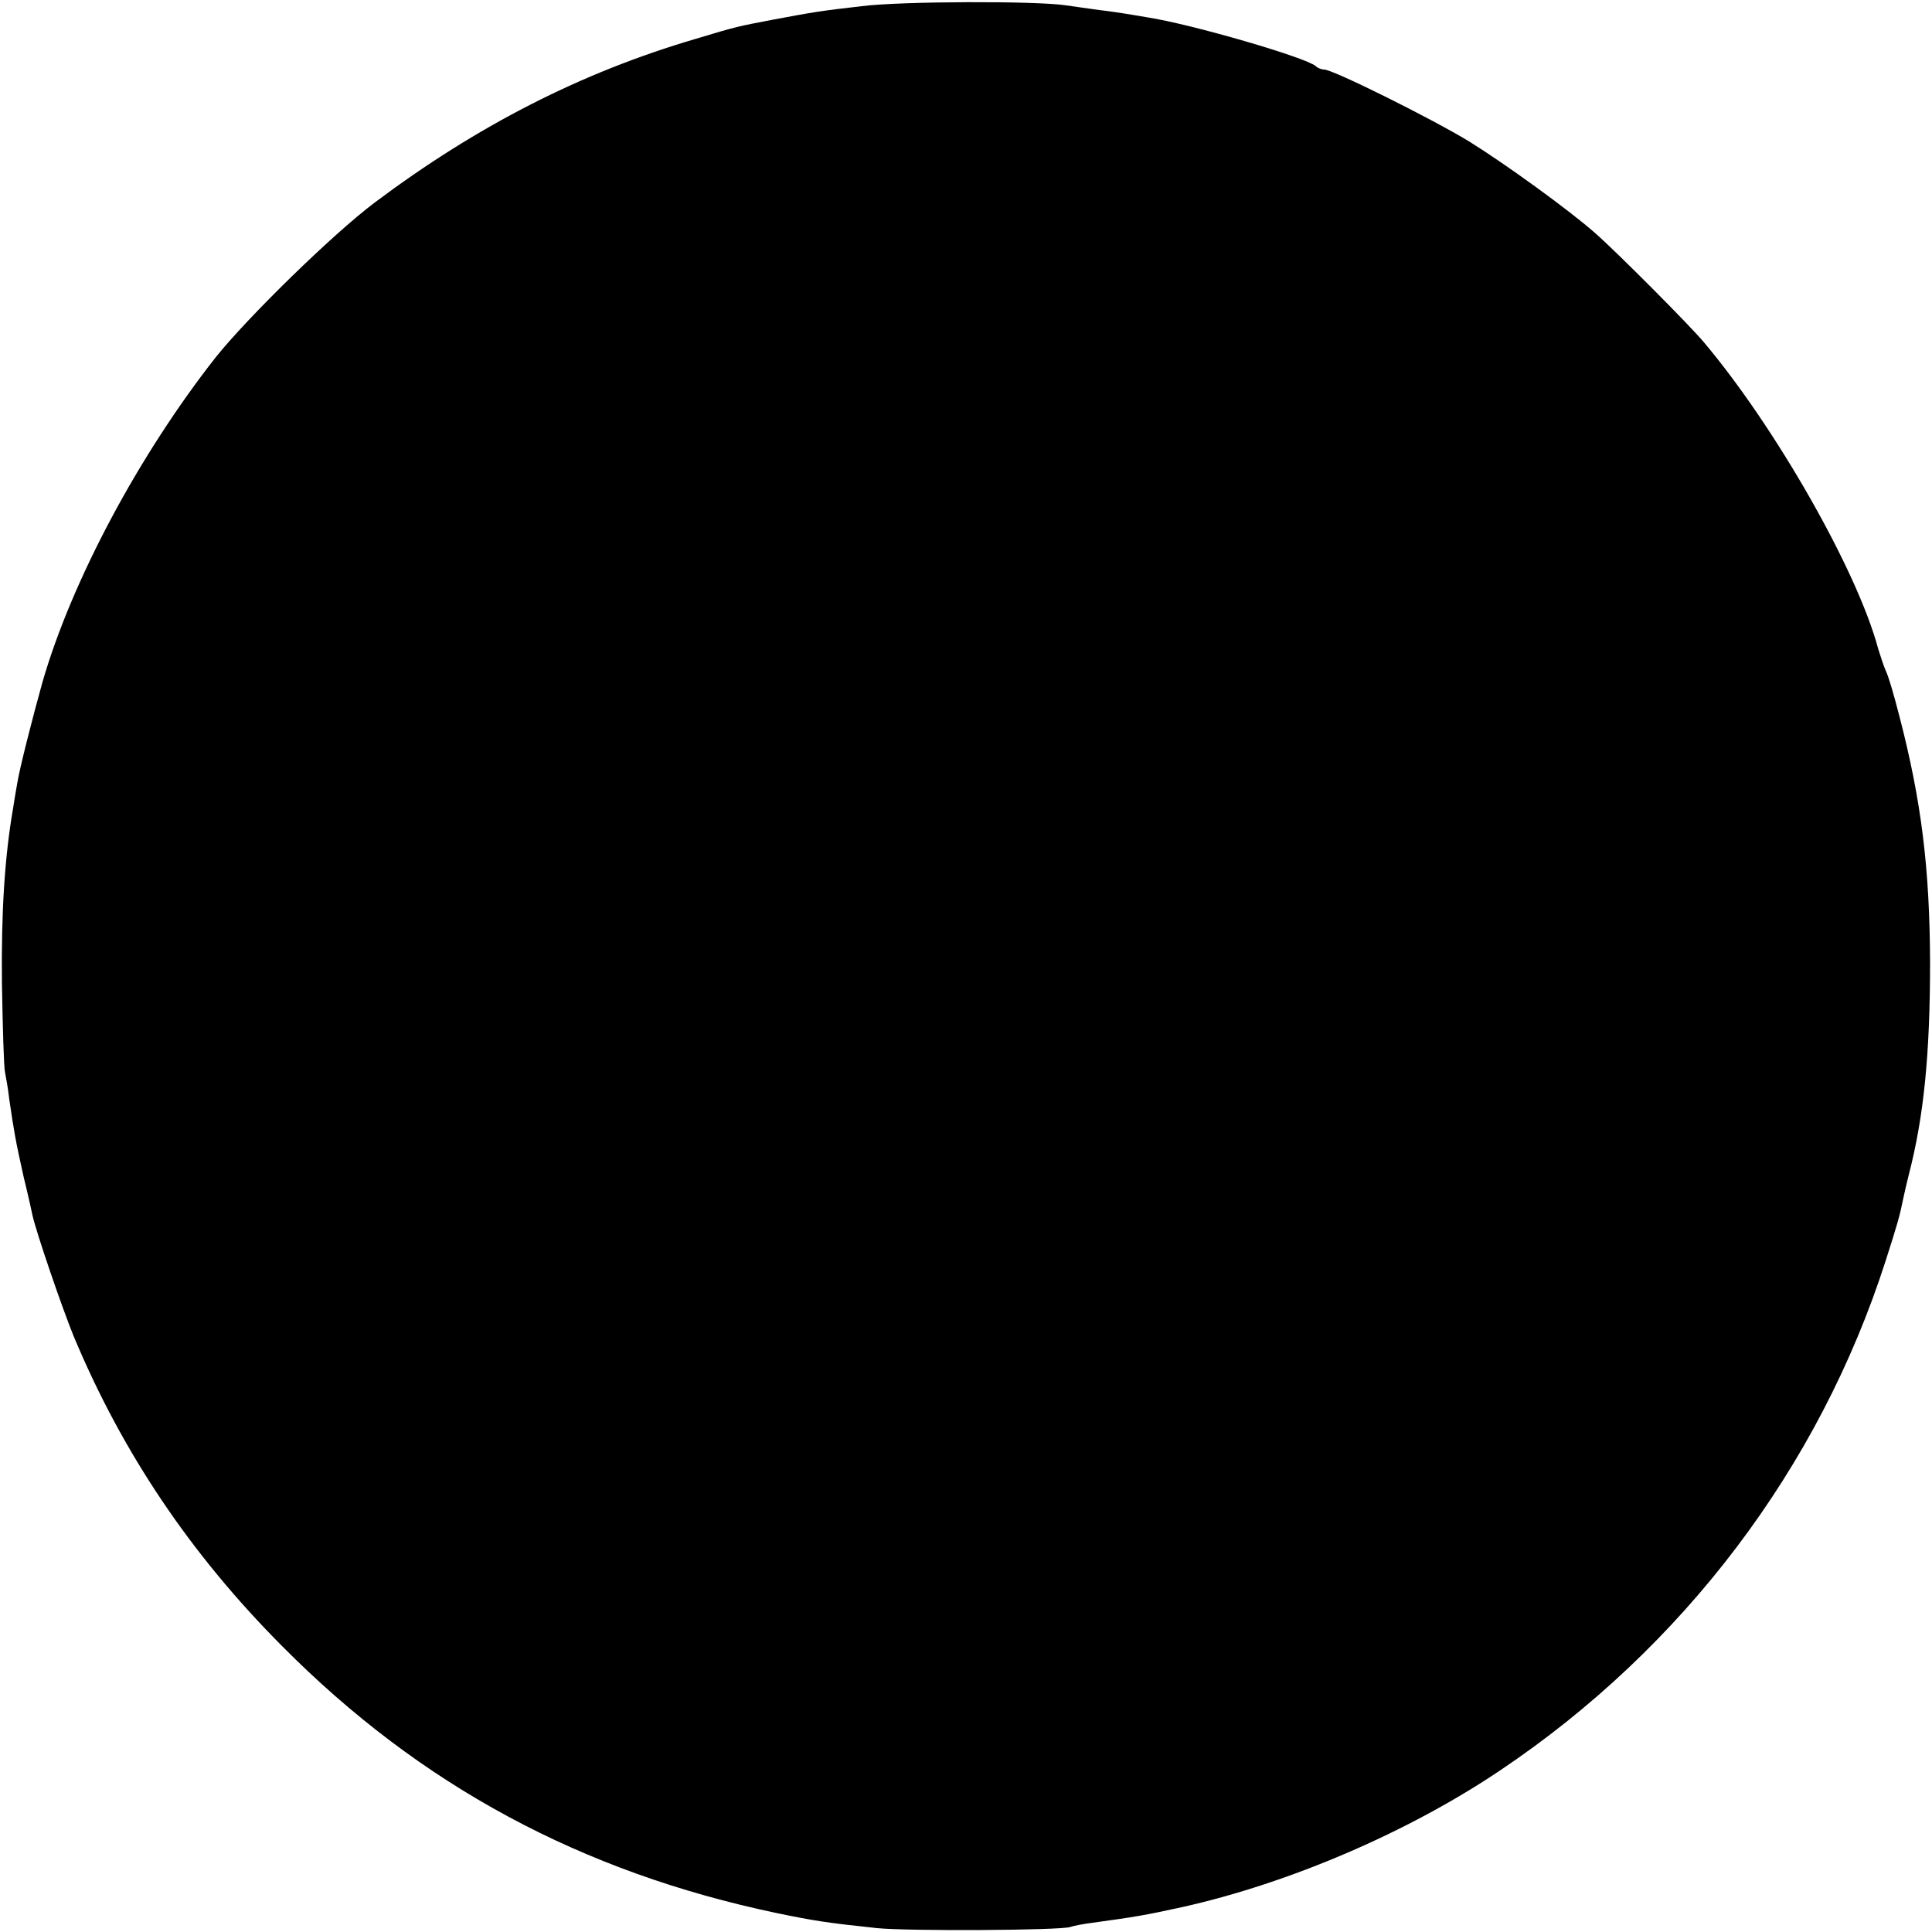
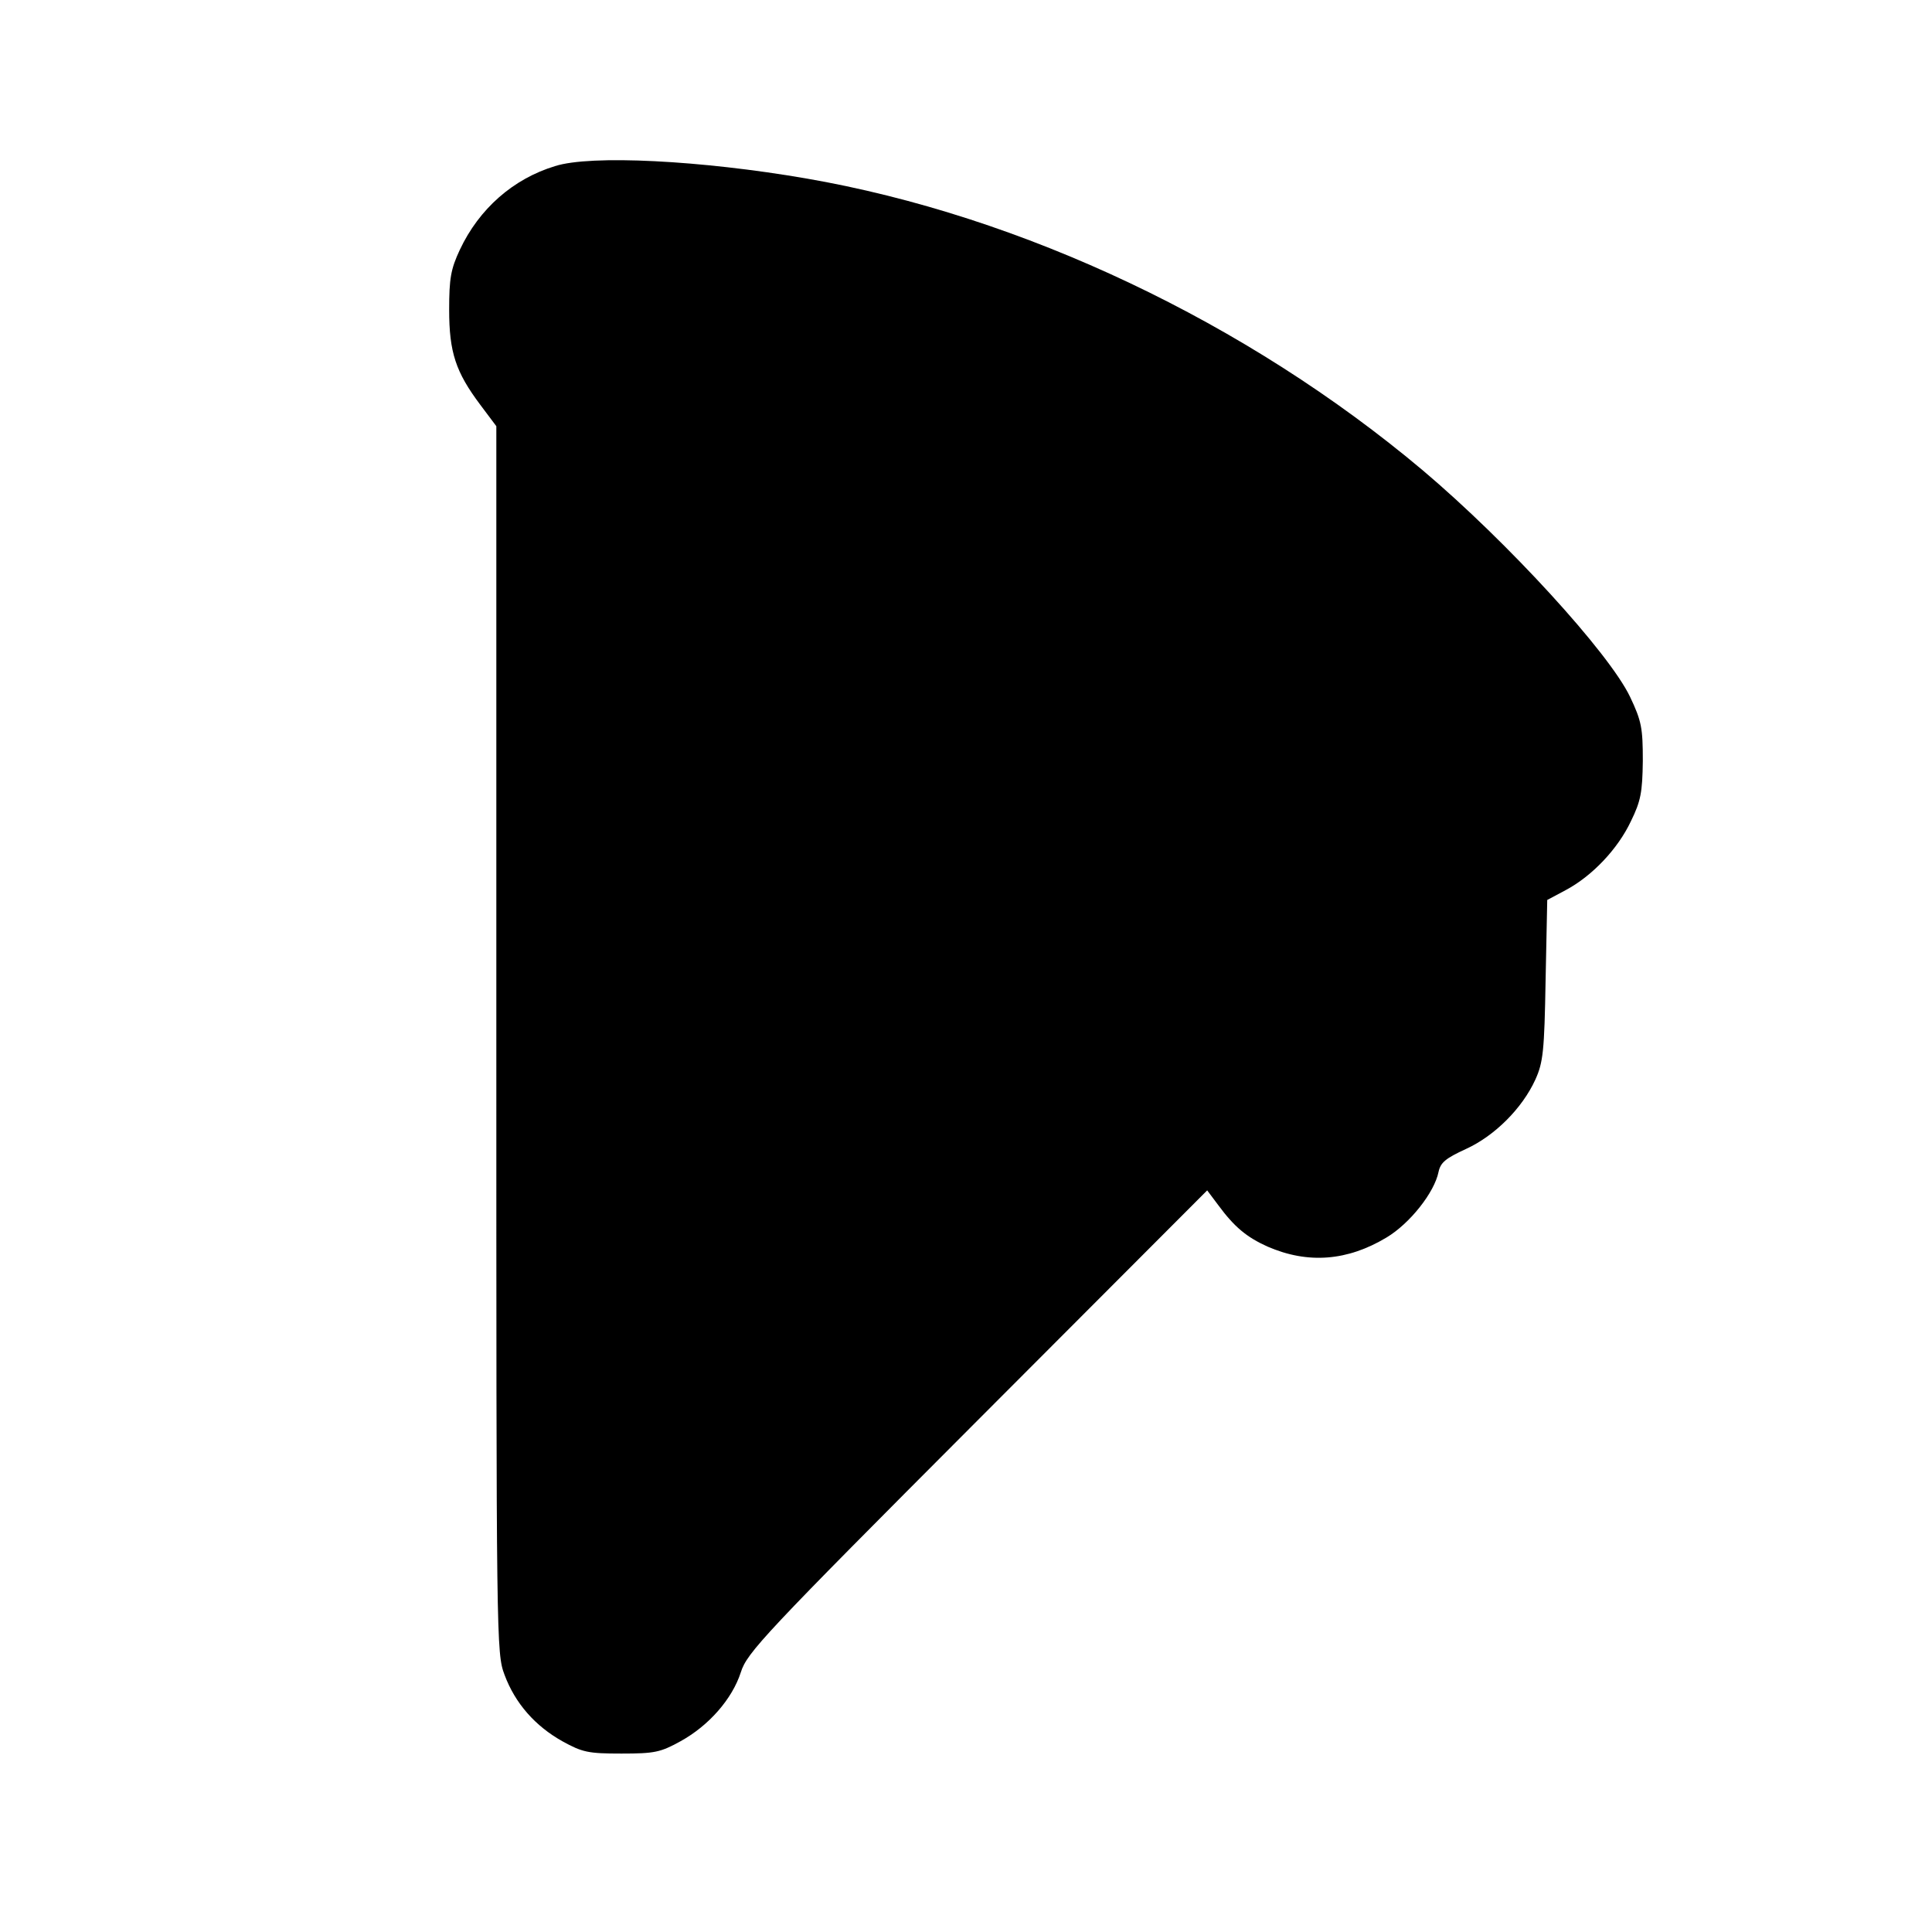
- <svg xmlns="http://www.w3.org/2000/svg" version="1.0" width="500pt" height="500pt" viewBox="0 0 500 500" preserveAspectRatio="xMidYMid meet">
-   <g transform="translate(0,500) scale(0.1,-0.1)" fill="#000000" stroke="none">
-     <path d="M2230 4984 c-106 -12 -129 -16 -230 -35 -89 -17 -92 -17 -201 -50 -296 -87 -565 -225 -829 -423 -108 -81 -329 -297 -412 -401 -198 -252 -372 -577 -448 -840 -26 -93 -59 -223 -65 -260 -4 -22 -9 -52 -11 -66 -22 -127 -31 -269 -29 -454 2 -115 5 -219 8 -230 2 -11 8 -42 11 -70 12 -82 16 -106 37 -200 12 -49 22 -94 23 -100 10 -45 76 -238 107 -314 125 -299 301 -562 539 -801 358 -361 775 -585 1280 -691 97 -20 128 -25 260 -39 80 -8 475 -6 500 3 8 3 34 8 58 11 109 15 134 19 234 41 276 62 582 193 820 353 474 318 826 783 998 1319 31 97 36 114 46 163 3 14 9 41 14 60 39 151 55 312 55 550 -1 242 -22 415 -79 635 -16 62 -28 103 -36 120 -5 11 -13 36 -19 55 -54 203 -267 576 -452 795 -37 44 -224 232 -281 282 -68 60 -234 180 -326 237 -97 59 -352 186 -375 186 -7 0 -17 4 -22 9 -25 22 -319 108 -435 126 -25 4 -52 9 -60 10 -8 1 -37 6 -65 9 -27 4 -66 9 -85 12 -75 12 -429 11 -530 -2z" />
+ <svg xmlns="http://www.w3.org/2000/svg" version="1.0" width="471pt" height="471pt" viewBox="0 0 471 471" preserveAspectRatio="xMidYMid meet">
+   <g transform="translate(0,471) scale(0.1,-0.1)" fill="#000000" stroke="none">
+     <path d="M1353 4305 c-102 -31 -185 -104 -232 -204 -22 -47 -26 -70 -26 -146 0 -104 16 -152 76 -232 l39 -52 0 -1495 c0 -1473 0 -1496 20 -1549 26 -70 75 -125 141 -162 49 -27 63 -30 144 -30 81 0 95 3 144 30 69 38 126 103 147 168 15 48 56 92 577 614 l560 561 27 -36 c39 -53 69 -78 120 -101 99 -43 195 -35 290 22 57 34 117 110 127 160 5 23 17 33 67 56 70 32 137 99 169 169 19 42 22 69 25 243 l4 195 45 24 c64 34 127 100 159 168 24 49 28 70 29 147 0 80 -3 97 -31 156 -51 107 -298 377 -505 552 -429 361 -977 621 -1504 712 -255 44 -525 58 -612 30z" />
  </g>
</svg>
